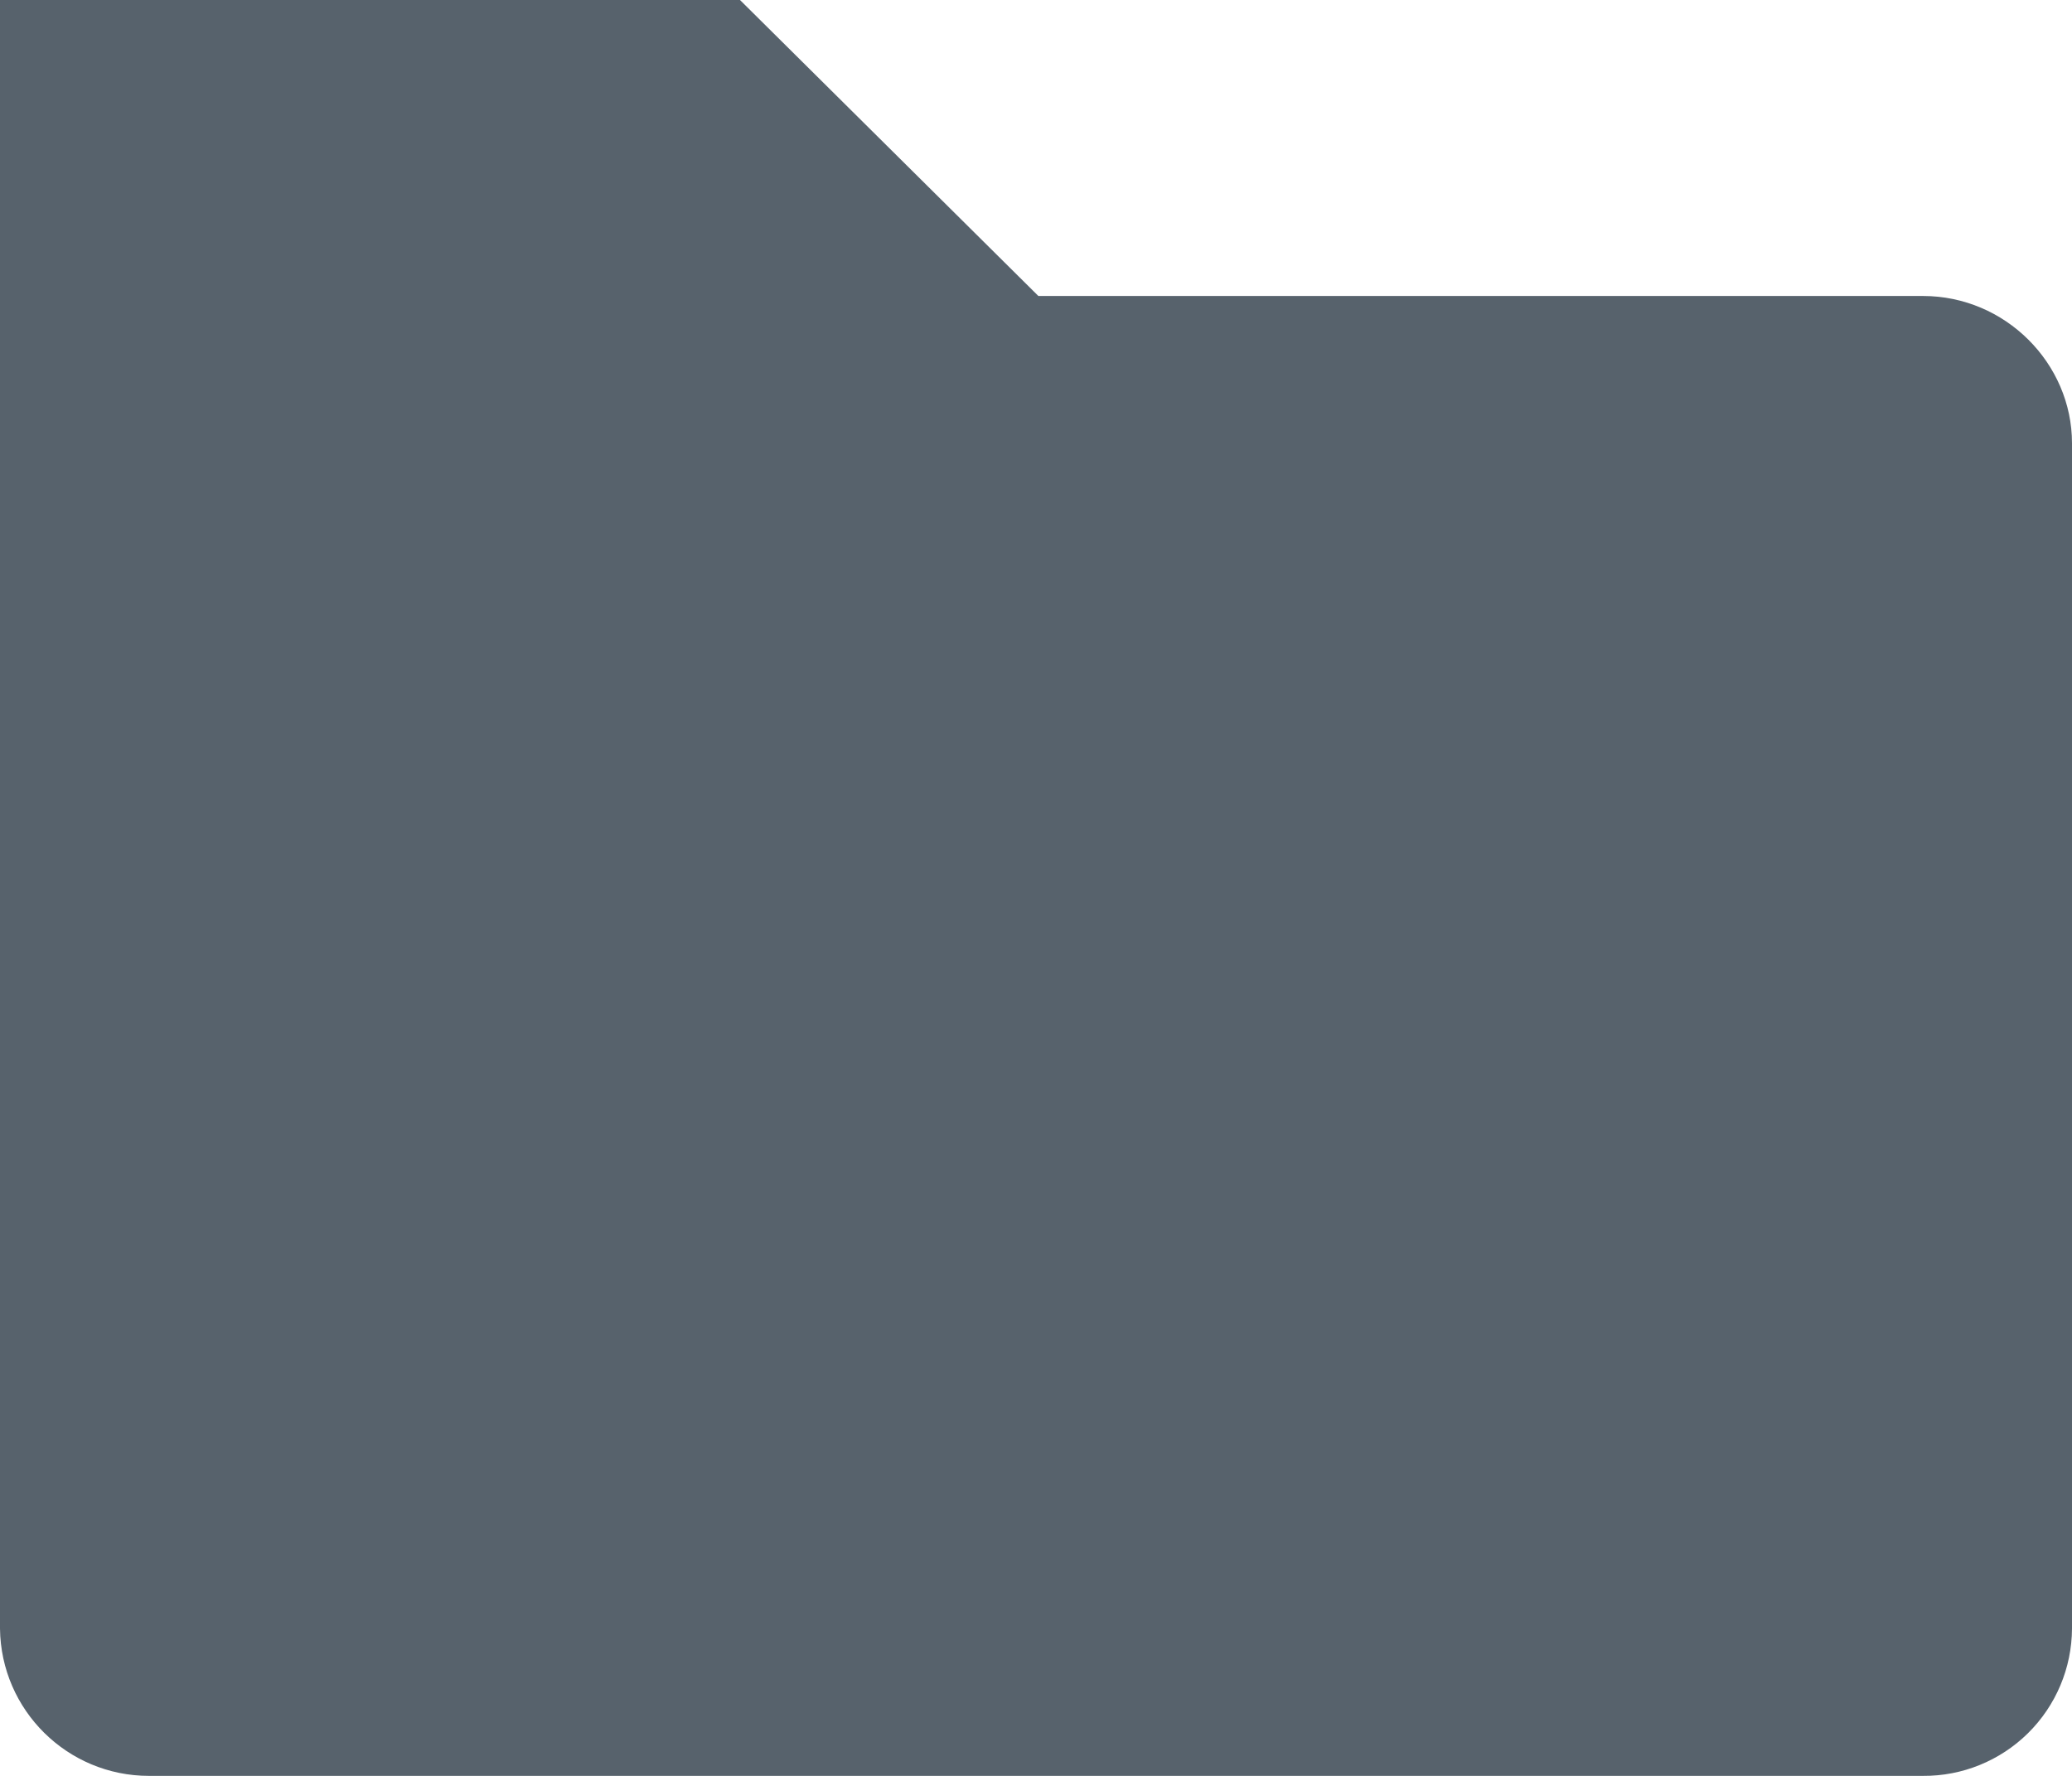
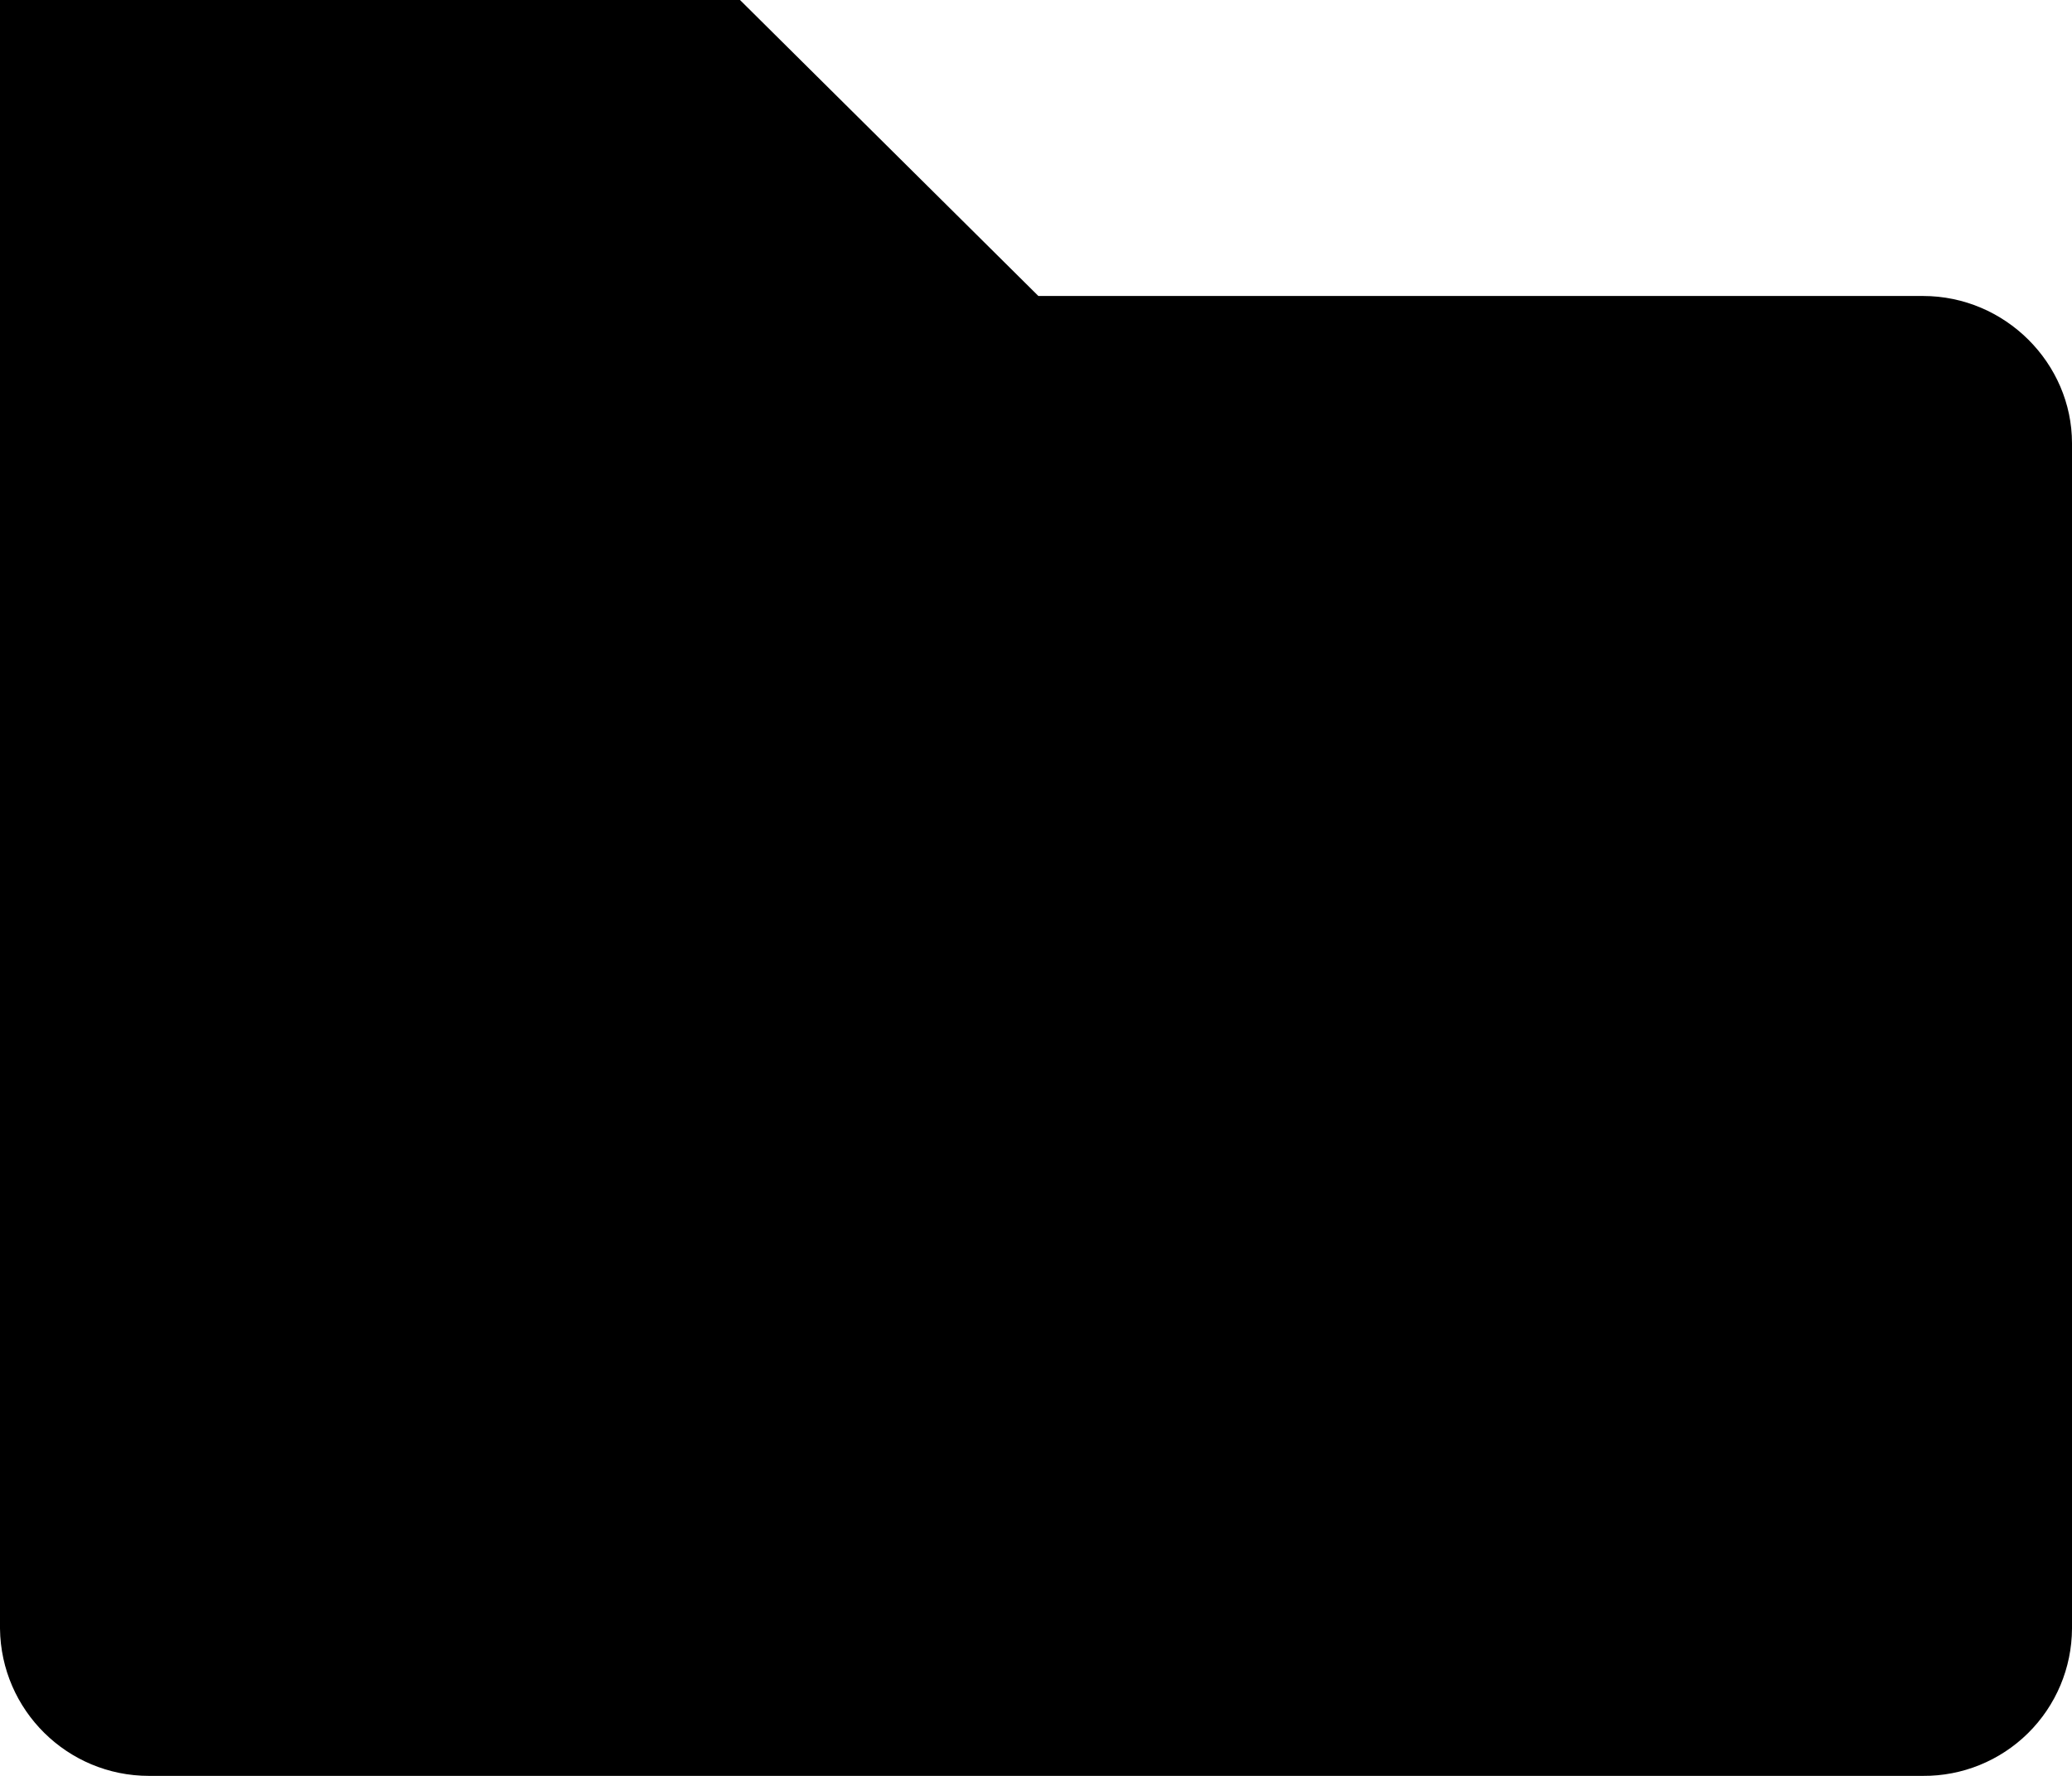
- <svg xmlns="http://www.w3.org/2000/svg" width="14" height="12" viewBox="0 0 14 12">
-   <path d="M0 2h12.993C13.55 2 14 2.456 14 2.995v8.01a1 1 0 0 1-1.007.995H1.007A1.007 1.007 0 0 1 0 11.005V2zm0 0h7.016L5 0H0v2z" fill="#57626C" fill-rule="evenodd" />
+ <svg xmlns="http://www.w3.org/2000/svg" class="icon-main icon-folder" width="14" height="12" viewBox="0 0 14 12">
+   <g class="icon-meta">
+     </g>
+   <g class="icon-container">
+     <path d="M0 2h12.993C13.55 2 14 2.456 14 2.995v8.01a1 1 0 0 1-1.007.995H1.007A1.007 1.007 0 0 1 0 11.005V2zm0 0h7.016L5 0H0v2z" fill="#000000" />
+   </g>
</svg>
